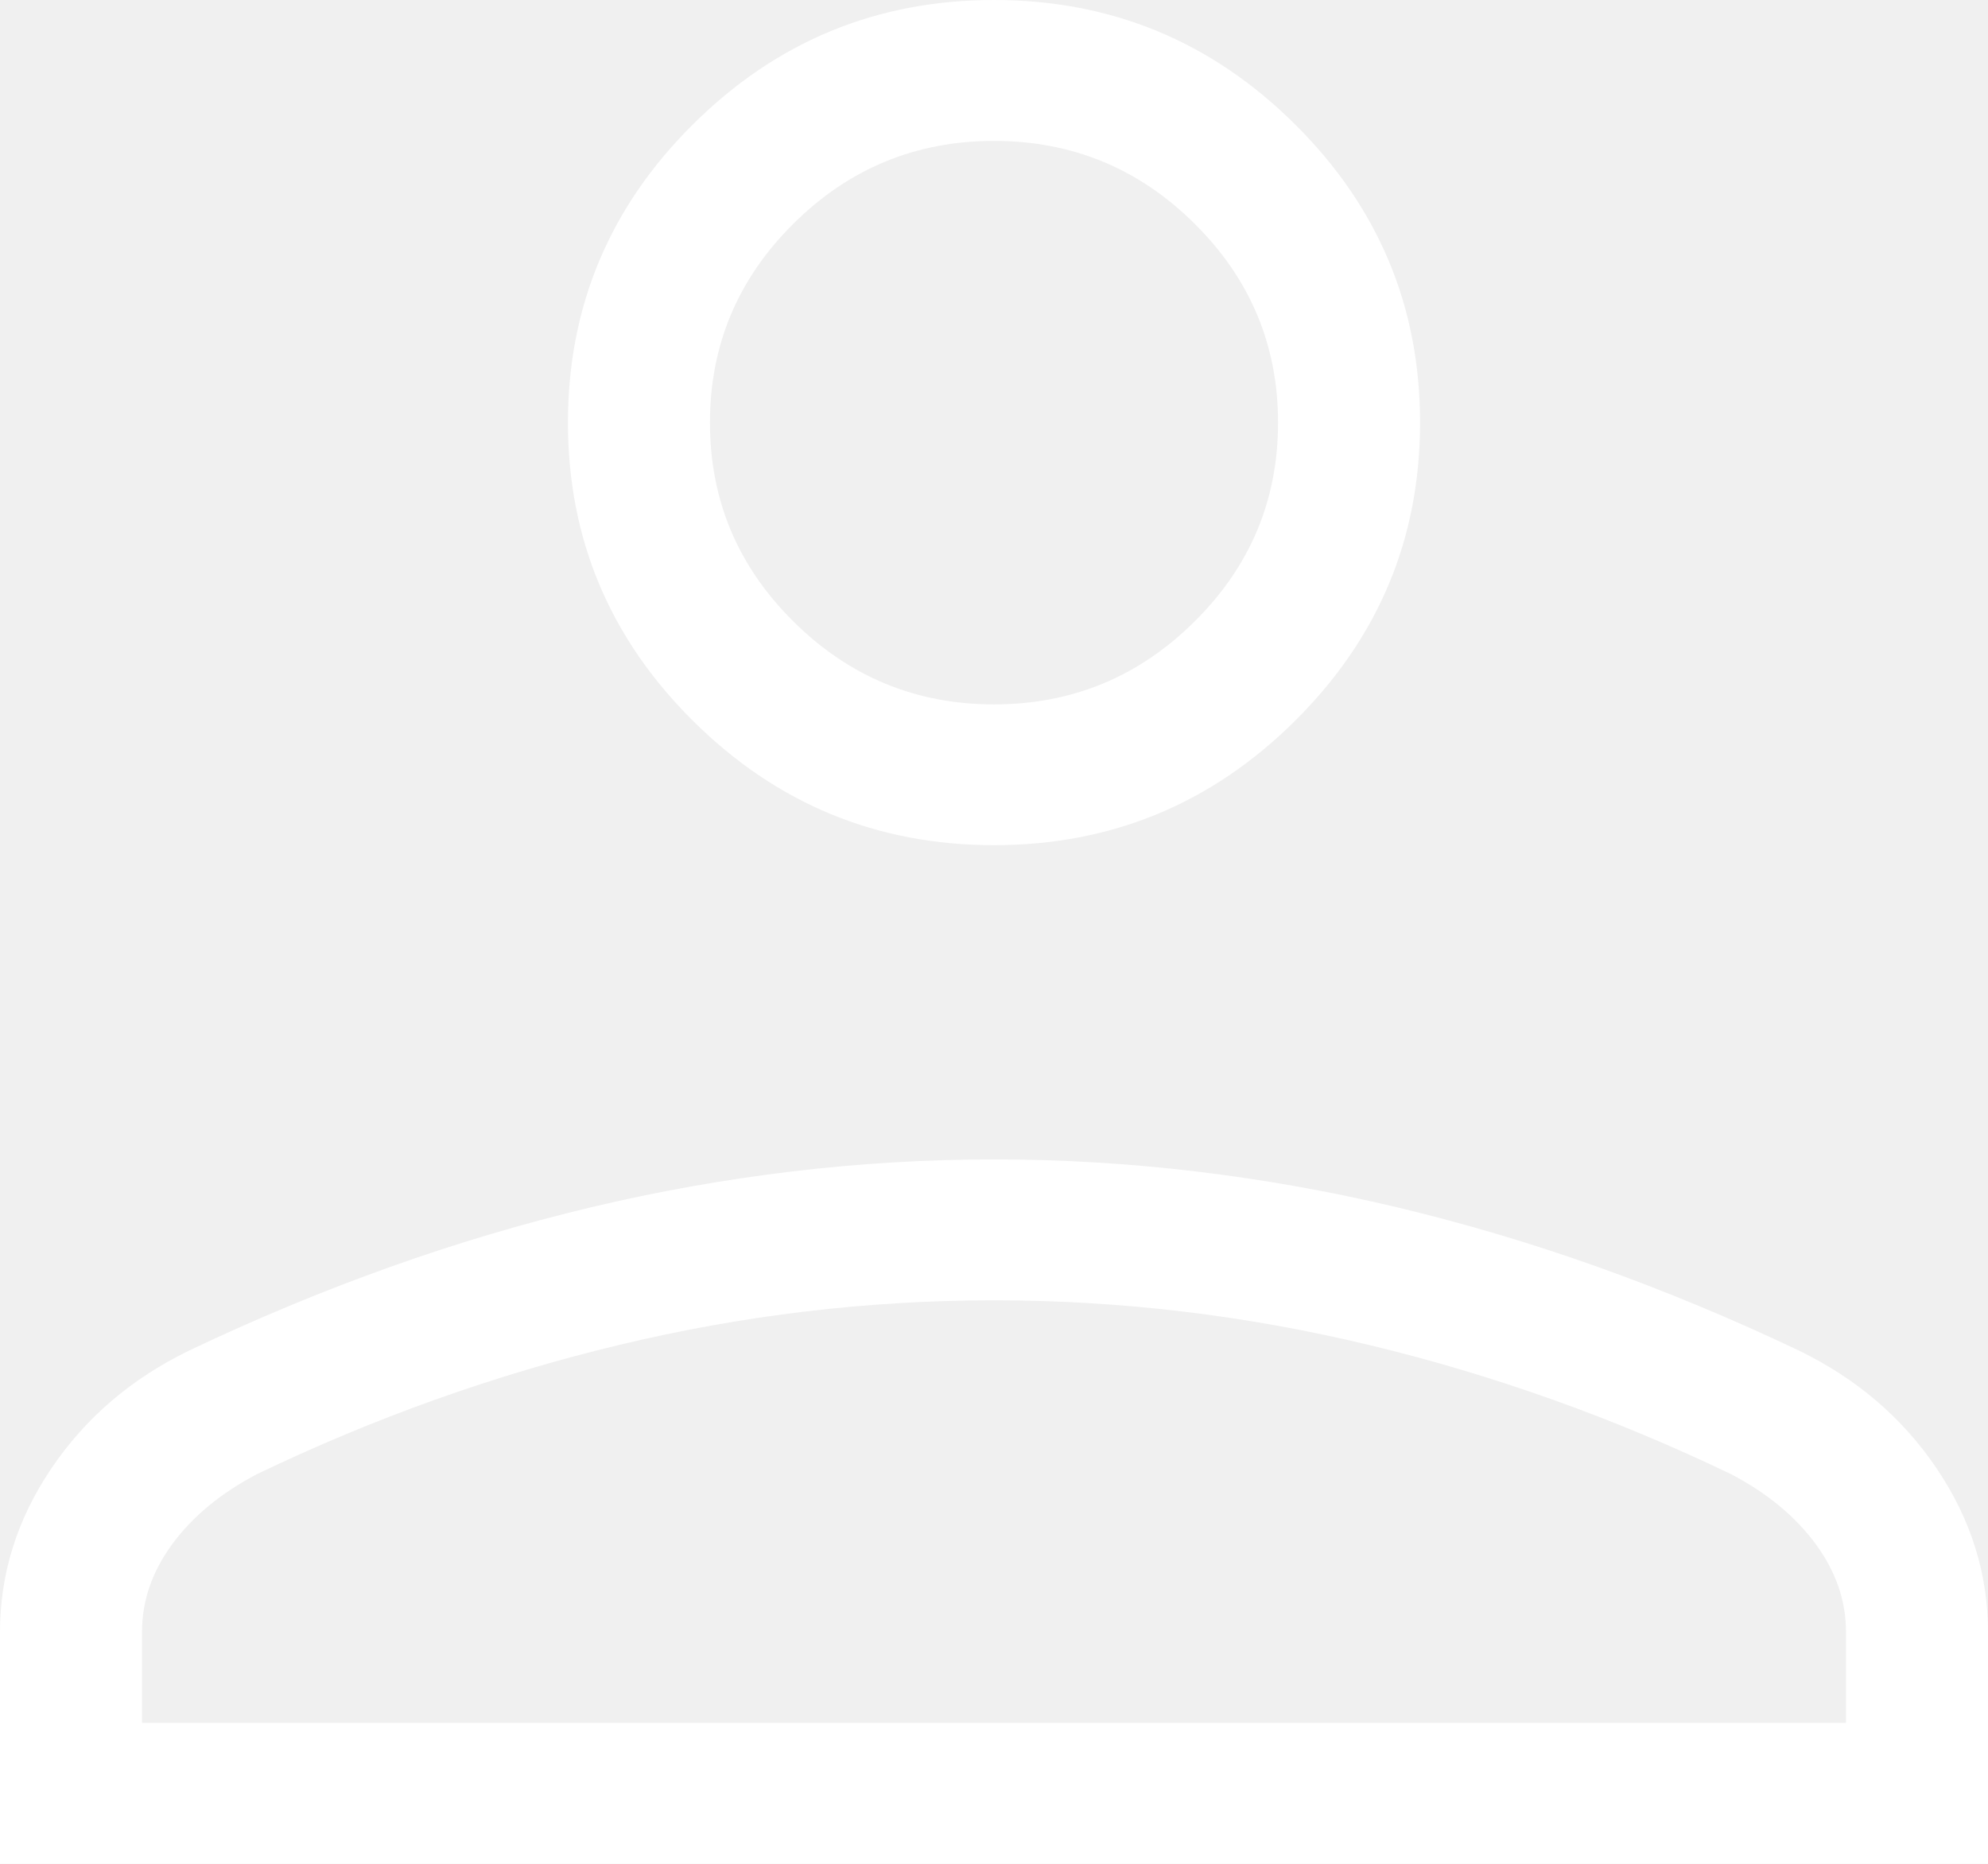
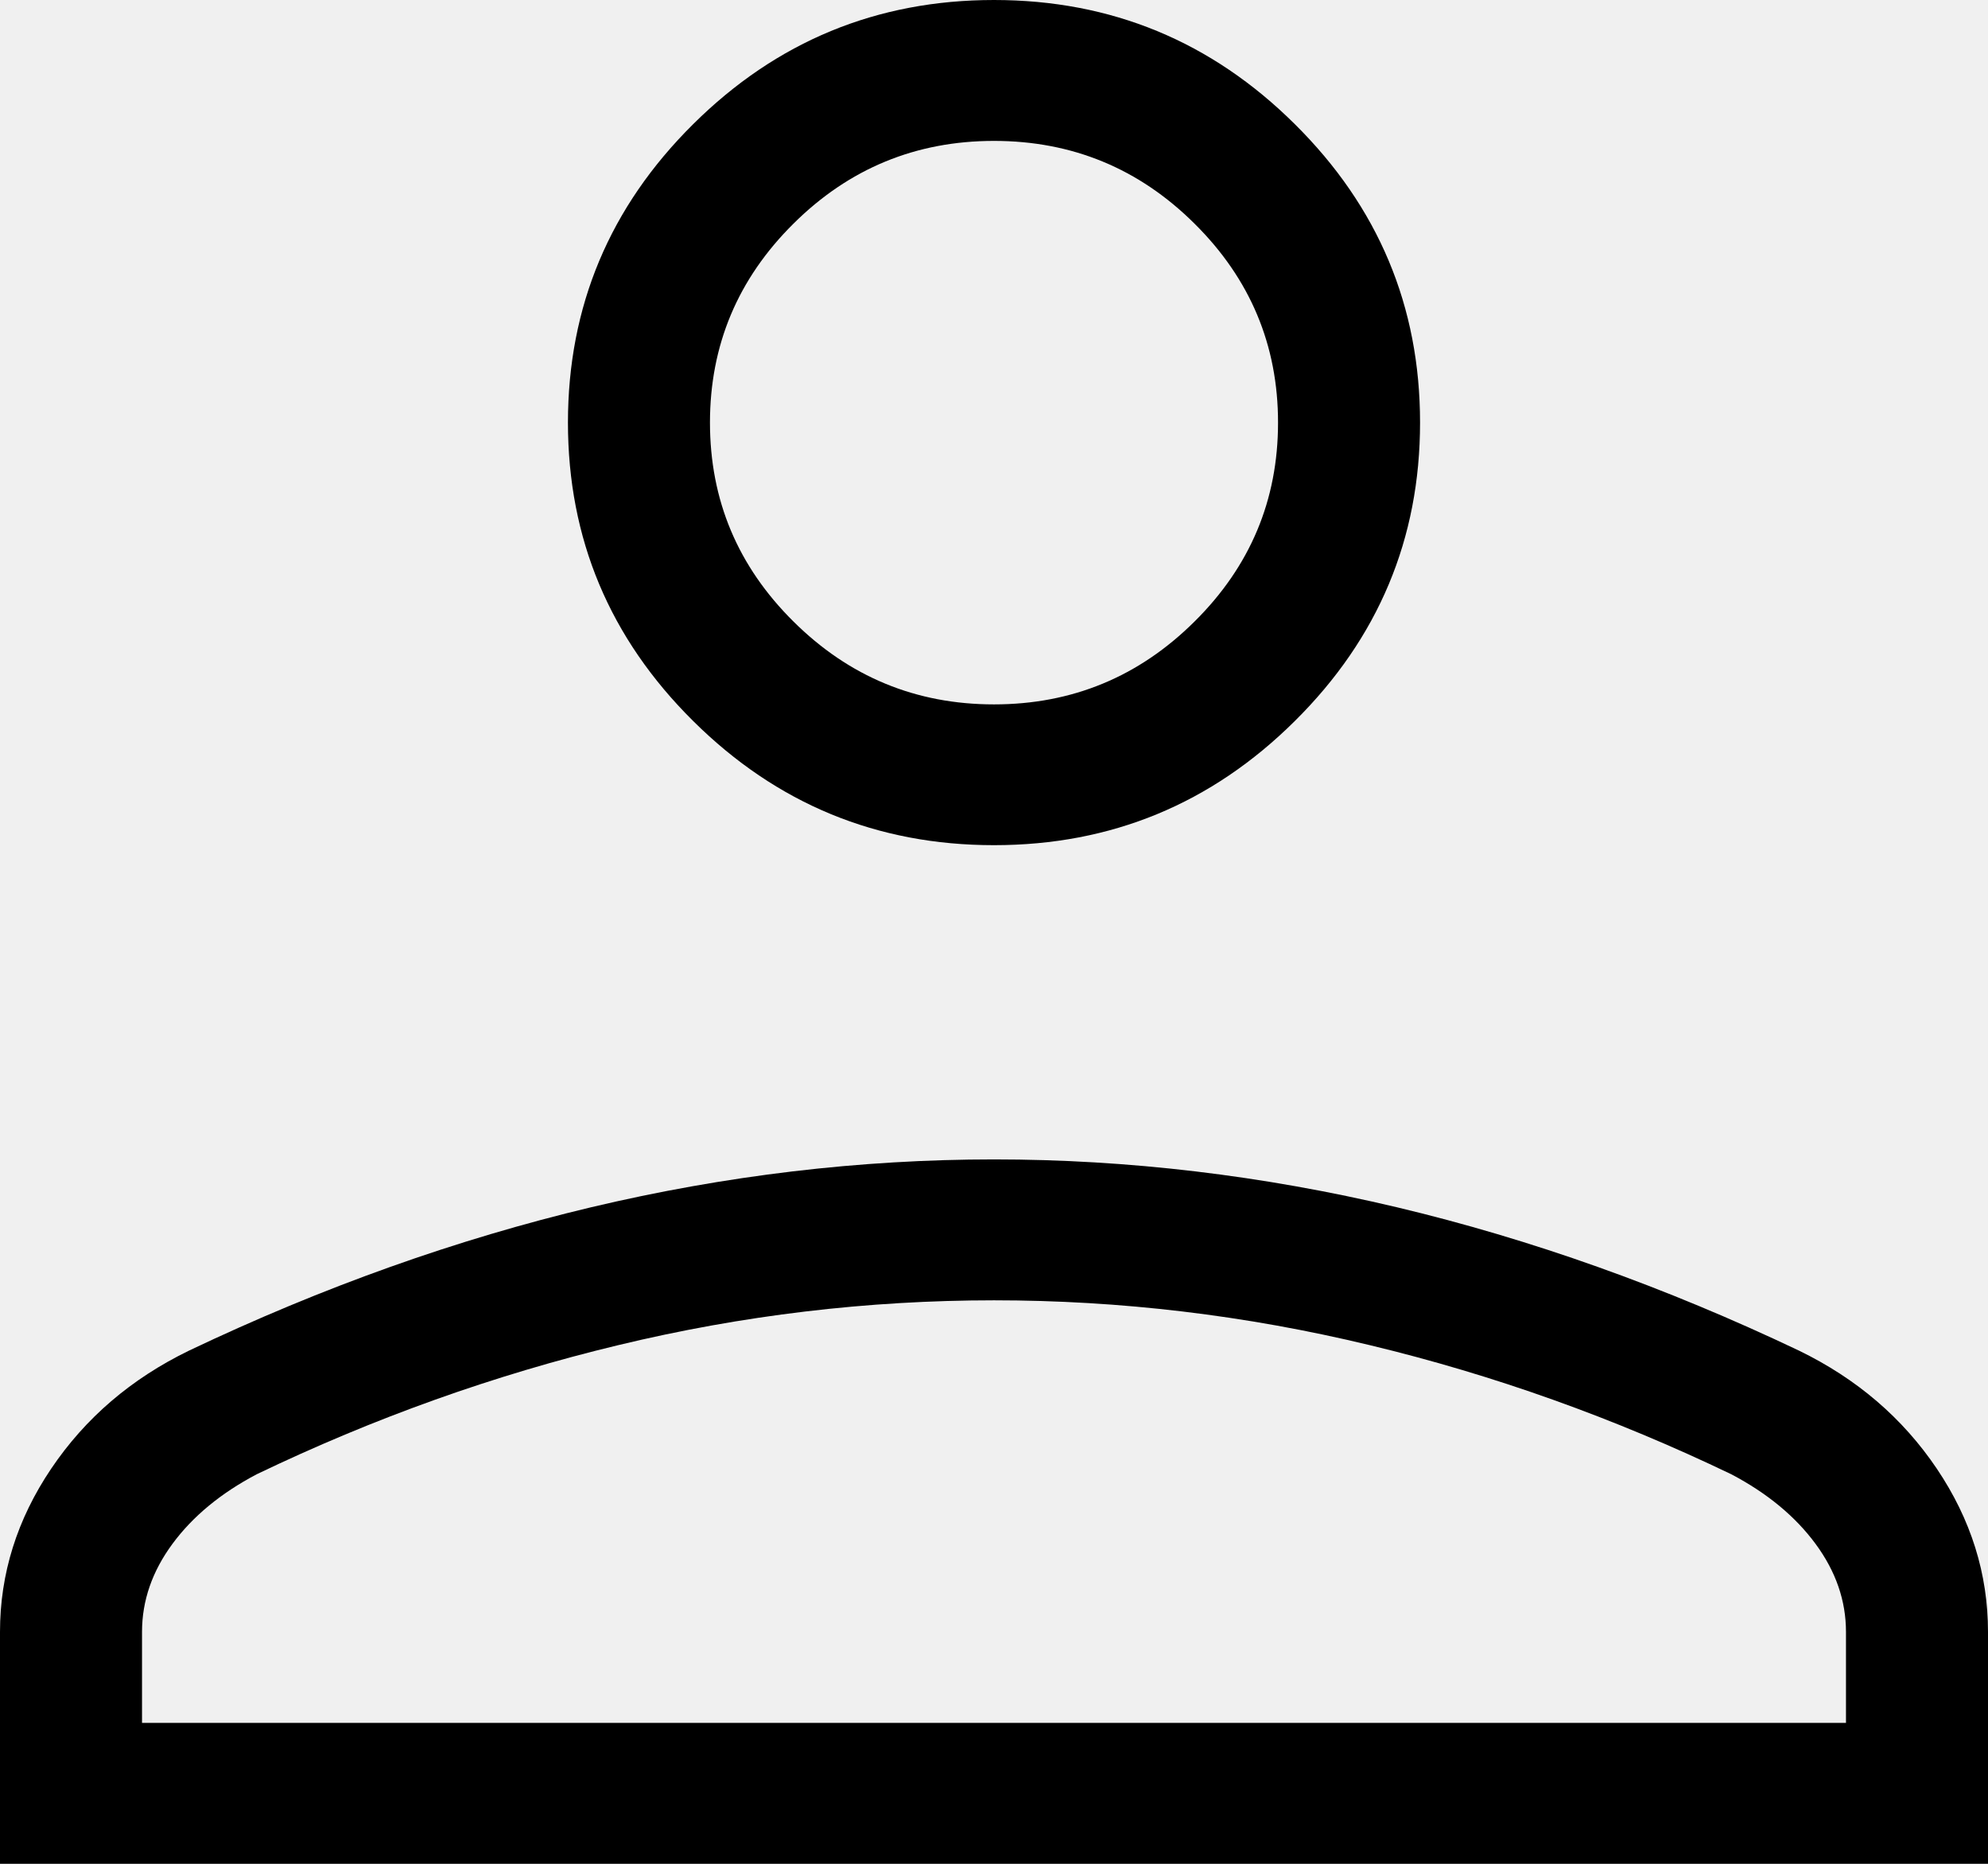
<svg xmlns="http://www.w3.org/2000/svg" width="16" height="15" viewBox="0 0 16 15" fill="none">
-   <path d="M8 6.802C7.057 6.802 6.25 6.469 5.579 5.803C4.907 5.137 4.571 4.336 4.571 3.401C4.571 2.466 4.907 1.665 5.579 0.999C6.25 0.333 7.057 0 8 0C8.943 0 9.75 0.333 10.421 0.999C11.093 1.665 11.429 2.466 11.429 3.401C11.429 4.336 11.093 5.137 10.421 5.803C9.75 6.469 8.943 6.802 8 6.802ZM0 15V13.134C0 12.666 0.137 12.228 0.412 11.82C0.687 11.412 1.056 11.096 1.521 10.87C2.599 10.357 3.678 9.973 4.758 9.716C5.838 9.46 6.919 9.331 8 9.331C9.081 9.331 10.162 9.46 11.242 9.716C12.322 9.973 13.401 10.357 14.479 10.87C14.944 11.096 15.313 11.412 15.588 11.82C15.863 12.228 16 12.666 16 13.134V15H0ZM1.143 13.866H14.857V13.134C14.857 12.882 14.775 12.646 14.612 12.425C14.449 12.204 14.223 12.017 13.934 11.865C12.993 11.413 12.024 11.066 11.025 10.826C10.025 10.585 9.017 10.465 8 10.465C6.983 10.465 5.974 10.585 4.975 10.826C3.976 11.066 3.007 11.413 2.066 11.865C1.777 12.017 1.551 12.204 1.388 12.425C1.225 12.646 1.143 12.882 1.143 13.134V13.866ZM8 5.669C8.629 5.669 9.167 5.446 9.614 5.002C10.062 4.558 10.286 4.025 10.286 3.401C10.286 2.778 10.062 2.244 9.614 1.8C9.167 1.356 8.629 1.134 8 1.134C7.371 1.134 6.833 1.356 6.386 1.8C5.938 2.244 5.714 2.778 5.714 3.401C5.714 4.025 5.938 4.558 6.386 5.002C6.833 5.446 7.371 5.669 8 5.669Z" fill="#fff" />
+   <path d="M8 6.802C7.057 6.802 6.25 6.469 5.579 5.803C4.907 5.137 4.571 4.336 4.571 3.401C4.571 2.466 4.907 1.665 5.579 0.999C6.25 0.333 7.057 0 8 0C8.943 0 9.75 0.333 10.421 0.999C11.093 1.665 11.429 2.466 11.429 3.401C11.429 4.336 11.093 5.137 10.421 5.803C9.75 6.469 8.943 6.802 8 6.802ZM0 15V13.134C0 12.666 0.137 12.228 0.412 11.82C0.687 11.412 1.056 11.096 1.521 10.87C2.599 10.357 3.678 9.973 4.758 9.716C5.838 9.46 6.919 9.331 8 9.331C9.081 9.331 10.162 9.46 11.242 9.716C12.322 9.973 13.401 10.357 14.479 10.87C14.944 11.096 15.313 11.412 15.588 11.82C15.863 12.228 16 12.666 16 13.134V15H0ZM1.143 13.866H14.857V13.134C14.857 12.882 14.775 12.646 14.612 12.425C14.449 12.204 14.223 12.017 13.934 11.865C12.993 11.413 12.024 11.066 11.025 10.826C10.025 10.585 9.017 10.465 8 10.465C6.983 10.465 5.974 10.585 4.975 10.826C3.976 11.066 3.007 11.413 2.066 11.865C1.777 12.017 1.551 12.204 1.388 12.425C1.225 12.646 1.143 12.882 1.143 13.134V13.866ZM8 5.669C8.629 5.669 9.167 5.446 9.614 5.002C10.062 4.558 10.286 4.025 10.286 3.401C10.286 2.778 10.062 2.244 9.614 1.8C9.167 1.356 8.629 1.134 8 1.134C7.371 1.134 6.833 1.356 6.386 1.8C5.938 2.244 5.714 2.778 5.714 3.401C5.714 4.025 5.938 4.558 6.386 5.002C6.833 5.446 7.371 5.669 8 5.669Z" fill="#000" />
</svg>
